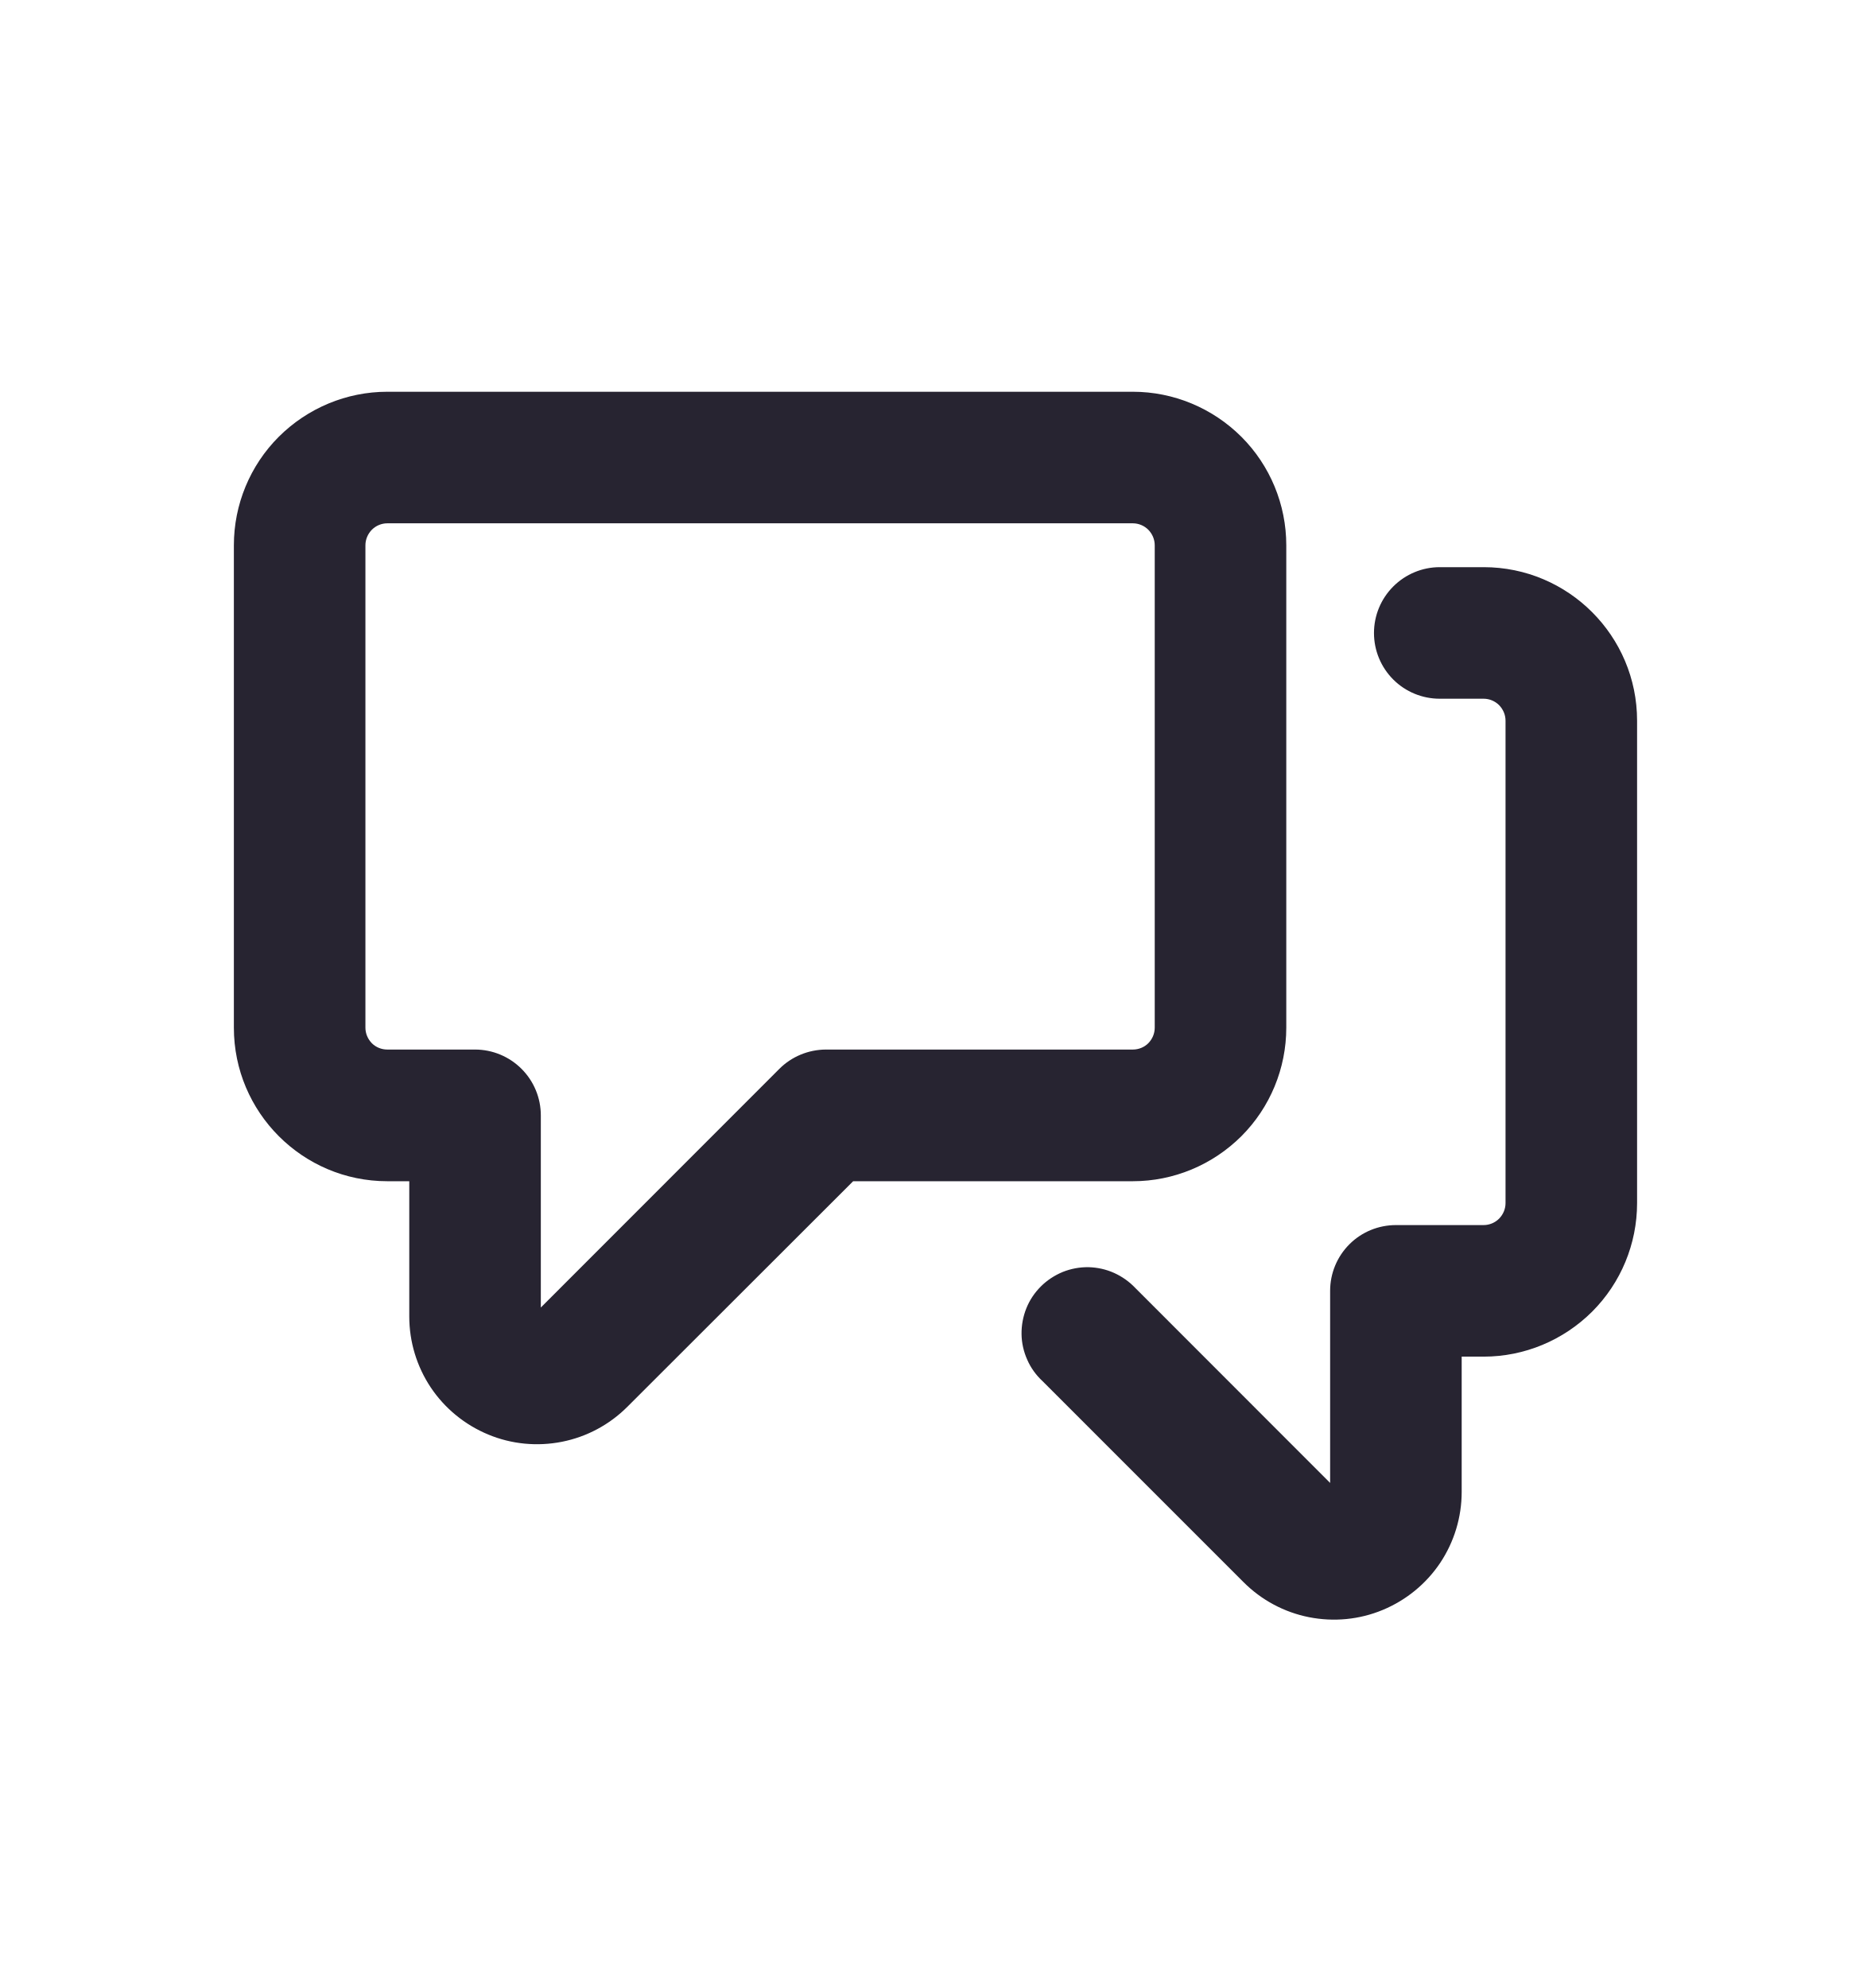
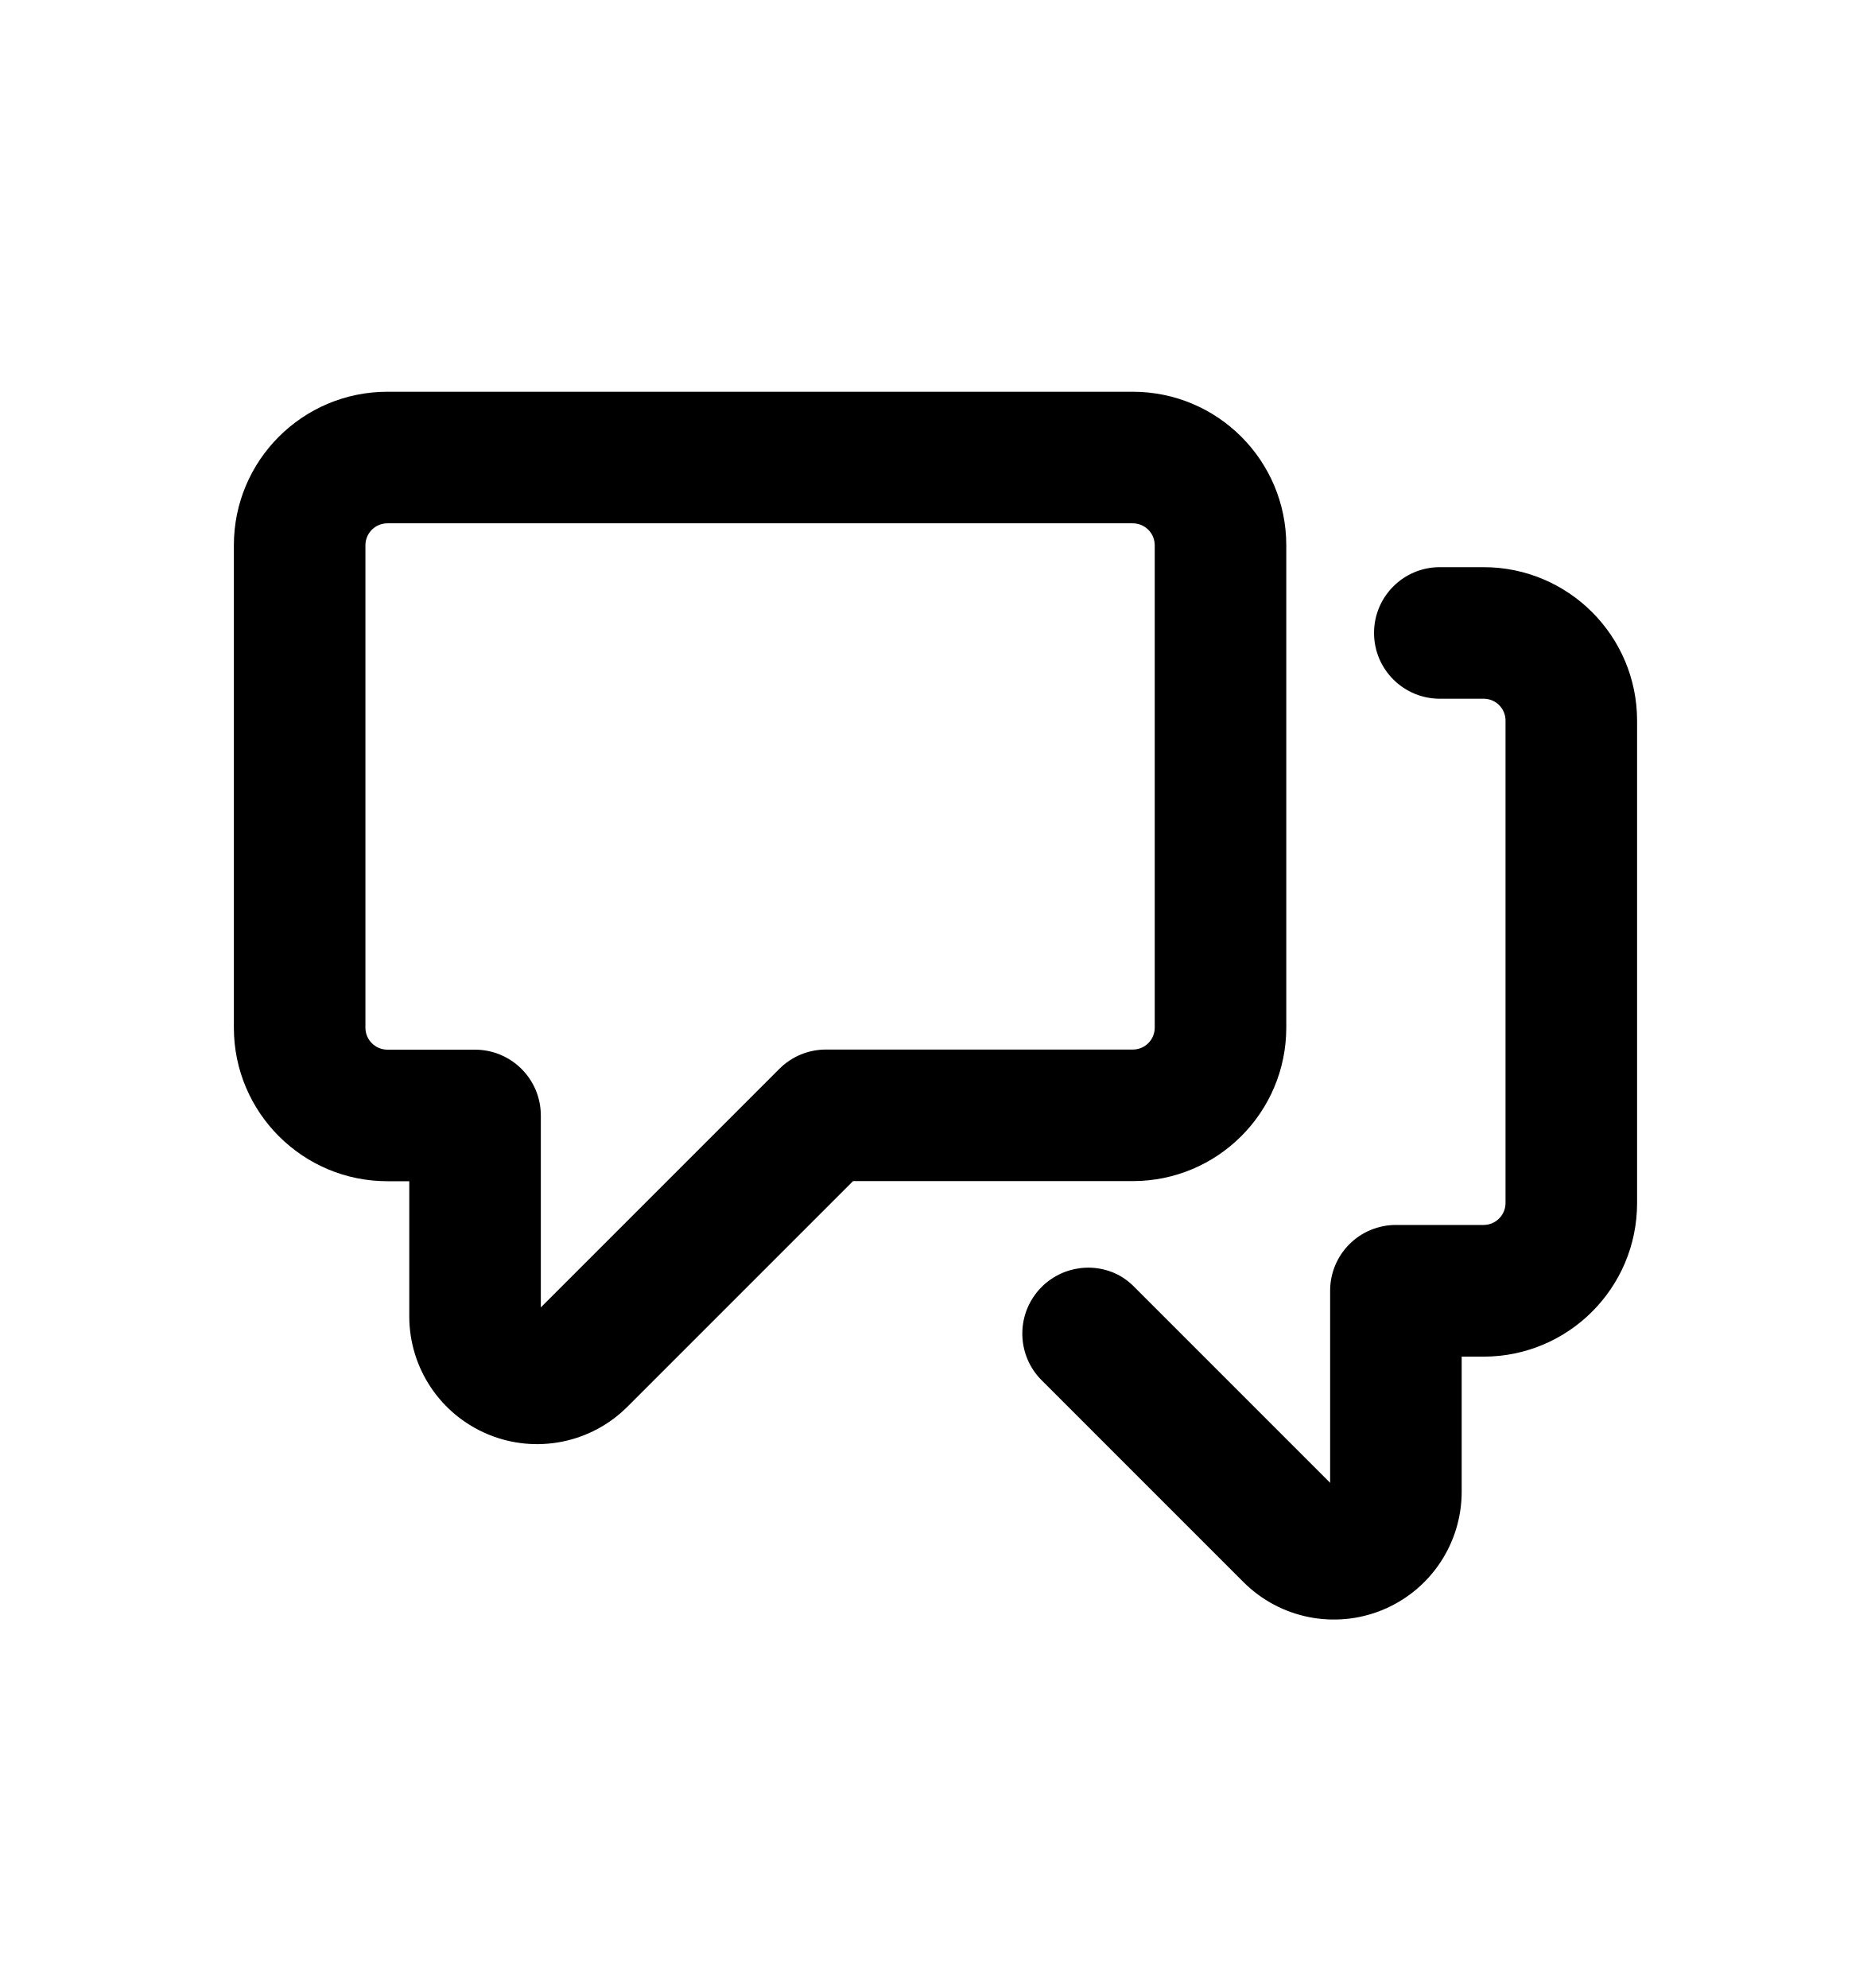
- <svg xmlns="http://www.w3.org/2000/svg" width="16" height="17" viewBox="0 0 16 17" fill="none">
-   <path fill-rule="evenodd" clip-rule="evenodd" d="M3.125 4.663C3.125 4.613 3.145 4.566 3.18 4.53C3.215 4.495 3.263 4.475 3.312 4.475H9.688C9.737 4.475 9.785 4.495 9.82 4.53C9.855 4.566 9.875 4.613 9.875 4.663V8.788C9.875 8.838 9.855 8.885 9.82 8.921C9.785 8.956 9.737 8.975 9.688 8.975H7.062C6.913 8.976 6.77 9.035 6.665 9.14L4.625 11.181V9.538C4.625 9.389 4.566 9.246 4.46 9.14C4.355 9.035 4.212 8.975 4.062 8.975H3.312C3.263 8.975 3.215 8.956 3.18 8.921C3.145 8.885 3.125 8.838 3.125 8.788V4.663ZM3.312 3.35C2.964 3.35 2.631 3.489 2.384 3.735C2.138 3.981 2 4.315 2 4.663V8.788C2 9.512 2.588 10.101 3.312 10.101H3.5V11.258C3.5 11.474 3.564 11.685 3.684 11.865C3.804 12.044 3.975 12.184 4.175 12.267C4.374 12.35 4.594 12.371 4.806 12.329C5.018 12.287 5.212 12.183 5.365 12.03L7.296 10.101H9.688C10.036 10.101 10.369 9.962 10.616 9.716C10.862 9.47 11 9.136 11 8.788V4.663C11 4.315 10.862 3.981 10.616 3.735C10.369 3.489 10.036 3.35 9.688 3.35H3.312ZM12.875 6.163C12.875 6.113 12.855 6.066 12.82 6.03C12.785 5.995 12.737 5.975 12.688 5.975H12.312C12.163 5.975 12.02 5.916 11.915 5.811C11.809 5.705 11.75 5.562 11.75 5.413C11.75 5.264 11.809 5.121 11.915 5.015C12.02 4.91 12.163 4.85 12.312 4.85H12.688C13.412 4.85 14 5.438 14 6.163V10.288C14 10.636 13.862 10.97 13.616 11.216C13.369 11.462 13.036 11.601 12.688 11.601H12.5V12.758C12.5 12.974 12.436 13.185 12.316 13.365C12.196 13.544 12.025 13.684 11.825 13.767C11.626 13.85 11.406 13.871 11.194 13.829C10.982 13.787 10.788 13.683 10.635 13.53L8.915 11.81C8.86 11.759 8.815 11.697 8.785 11.628C8.754 11.559 8.737 11.484 8.736 11.409C8.735 11.333 8.749 11.258 8.777 11.188C8.805 11.118 8.847 11.055 8.901 11.001C8.954 10.948 9.018 10.906 9.088 10.877C9.158 10.849 9.233 10.835 9.308 10.836C9.384 10.838 9.458 10.854 9.527 10.885C9.596 10.916 9.658 10.96 9.71 11.015L11.375 12.681V11.038C11.375 10.889 11.434 10.746 11.54 10.64C11.645 10.535 11.788 10.476 11.938 10.476H12.688C12.737 10.476 12.785 10.456 12.82 10.421C12.855 10.385 12.875 10.338 12.875 10.288V6.163Z" fill="#272431" />
+ <svg xmlns="http://www.w3.org/2000/svg" width="16" height="17" viewBox="0 0 16 17">
+   <path fill-rule="evenodd" d="M3.125 4.663a.188.188 0 01.188-.188h6.374a.188.188 0 01.188.188v4.125a.187.187 0 01-.188.187H7.063c-.15 0-.293.06-.398.165l-2.04 2.04V9.539a.563.563 0 00-.563-.563h-.75a.188.188 0 01-.187-.187V4.663zm.188-1.313A1.313 1.313 0 002 4.663v4.125c0 .724.588 1.313 1.313 1.313H3.5v1.157a1.093 1.093 0 001.865.772l1.93-1.93h2.393A1.313 1.313 0 0011 8.789V4.663A1.313 1.313 0 009.687 3.35H3.314zm9.562 2.813a.187.187 0 00-.188-.188h-.374a.562.562 0 110-1.125h.374c.725 0 1.313.588 1.313 1.313v4.125a1.313 1.313 0 01-1.313 1.313H12.5v1.157a1.093 1.093 0 01-1.865.772l-1.72-1.72a.564.564 0 01.612-.925c.07.03.131.075.183.13l1.665 1.665v-1.642a.562.562 0 01.563-.563h.75a.188.188 0 00.187-.187V6.163z" />
</svg>
